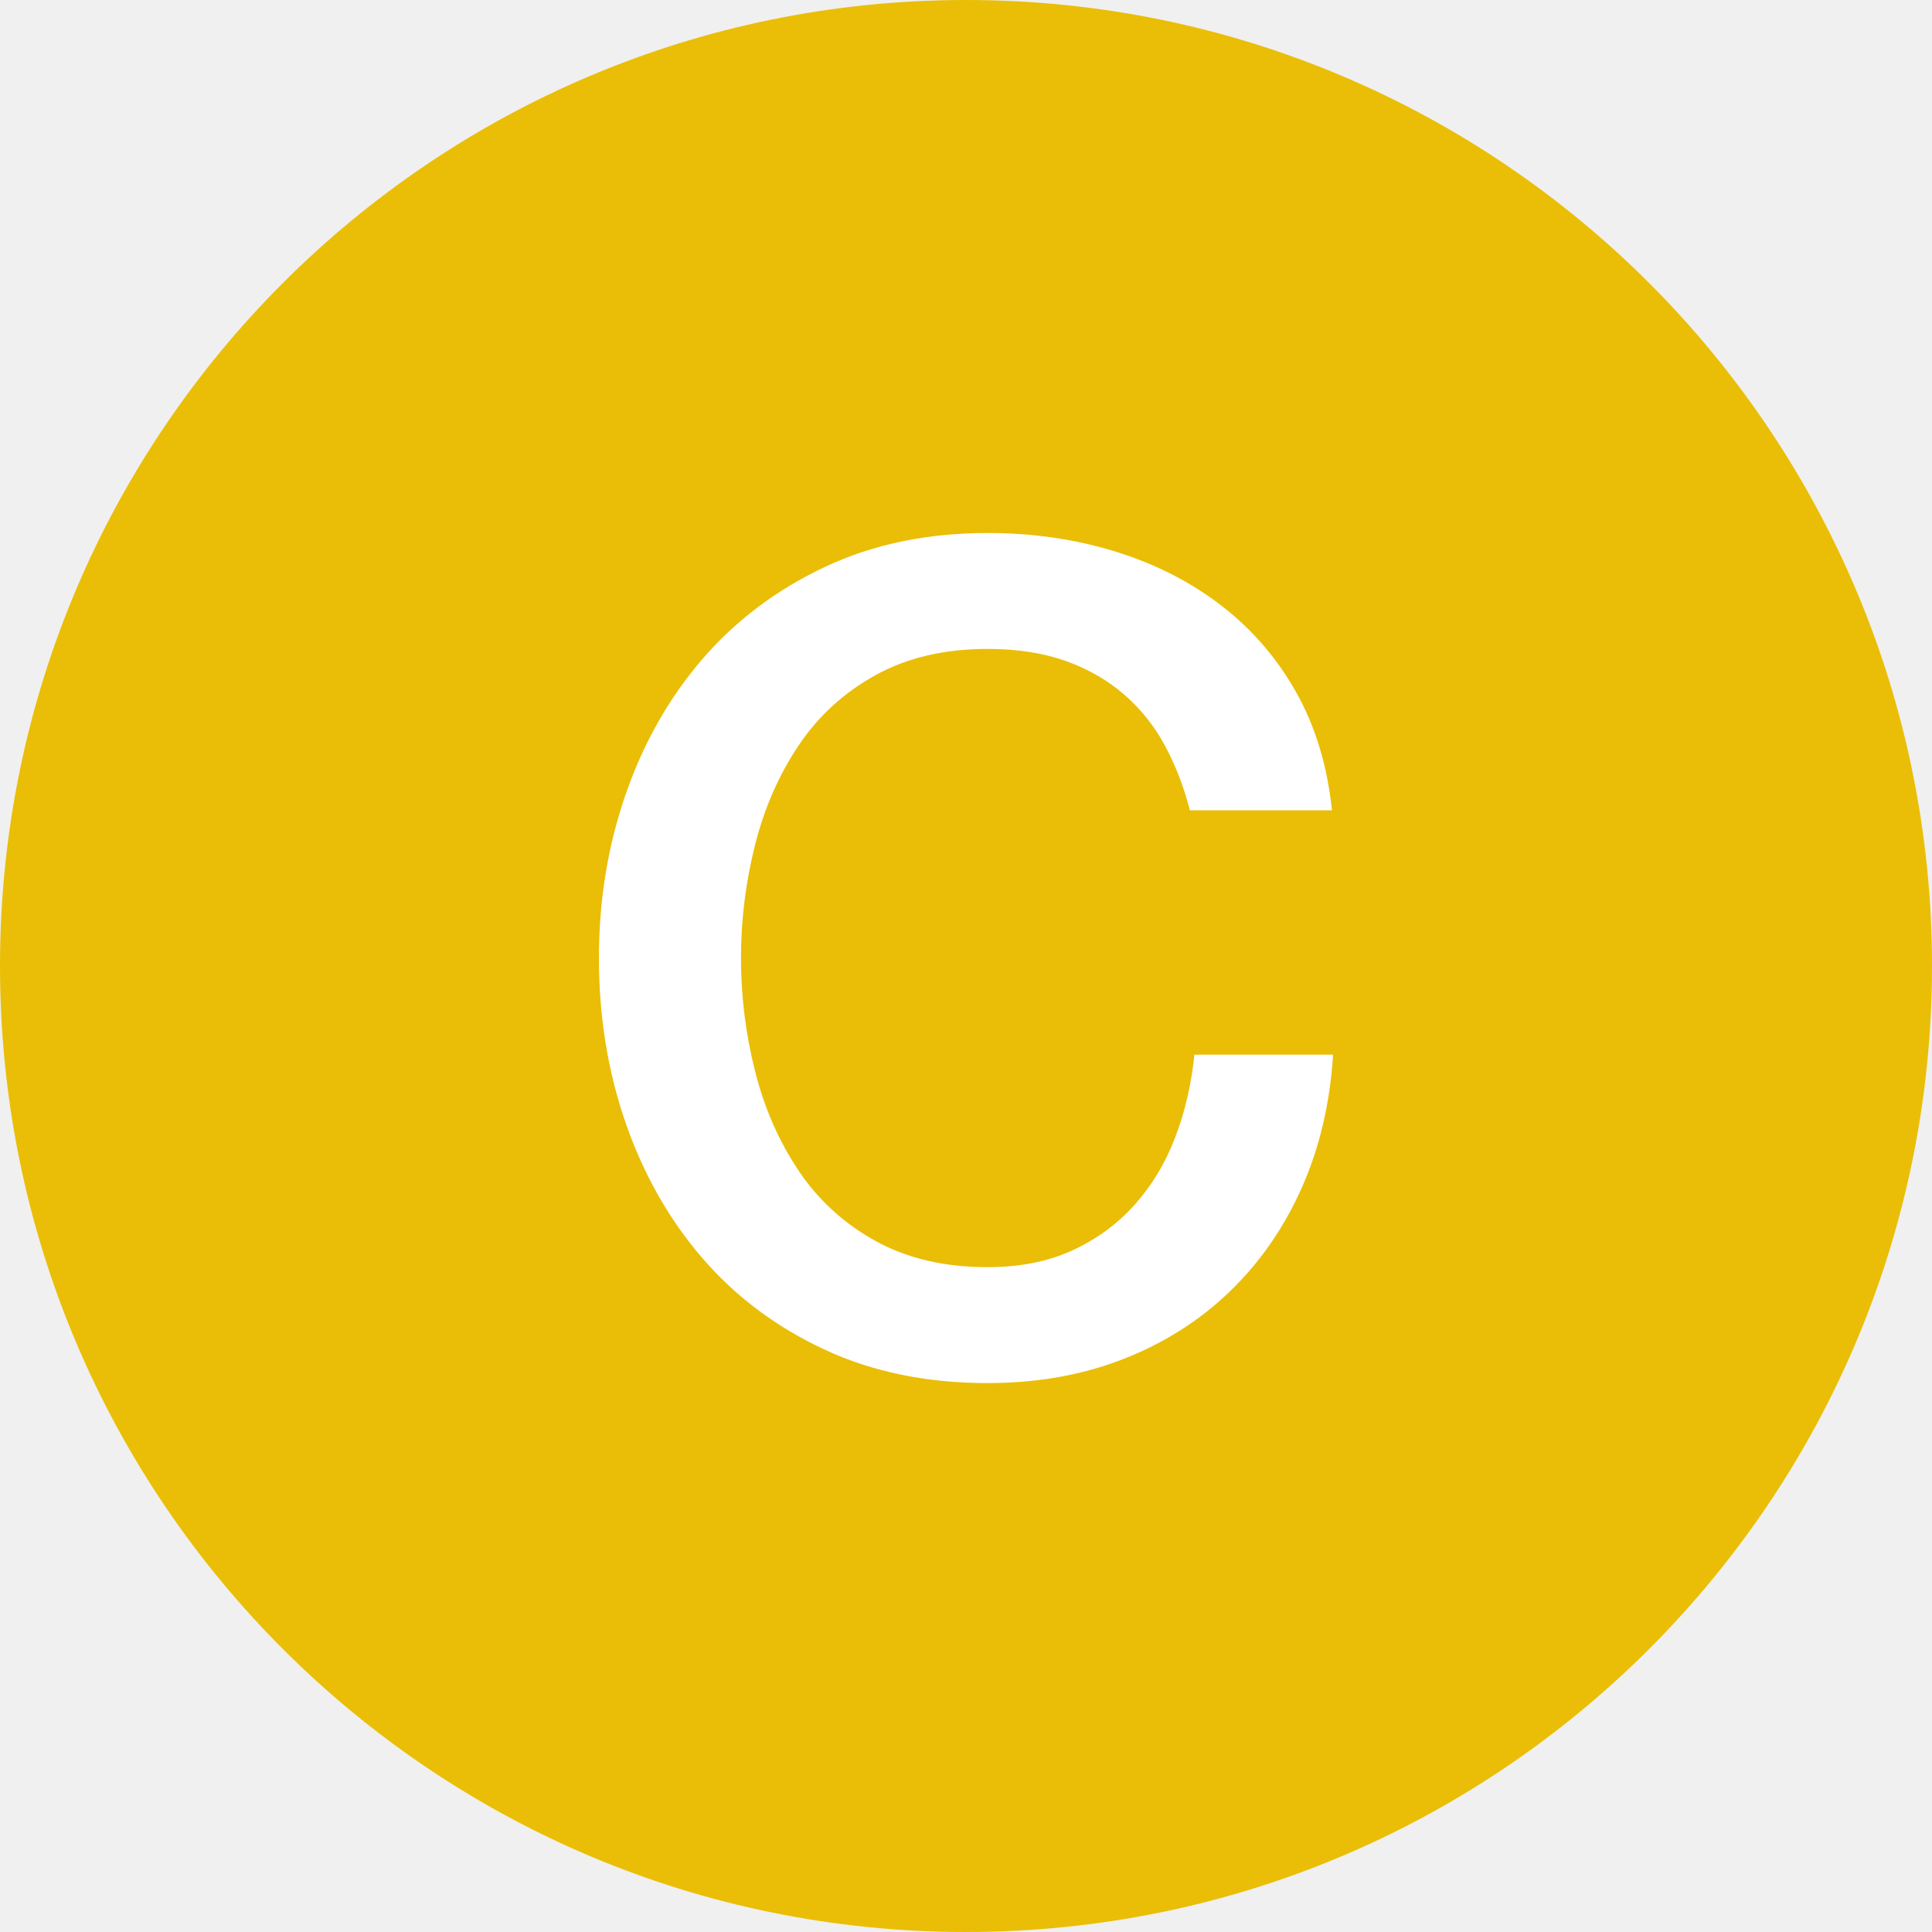
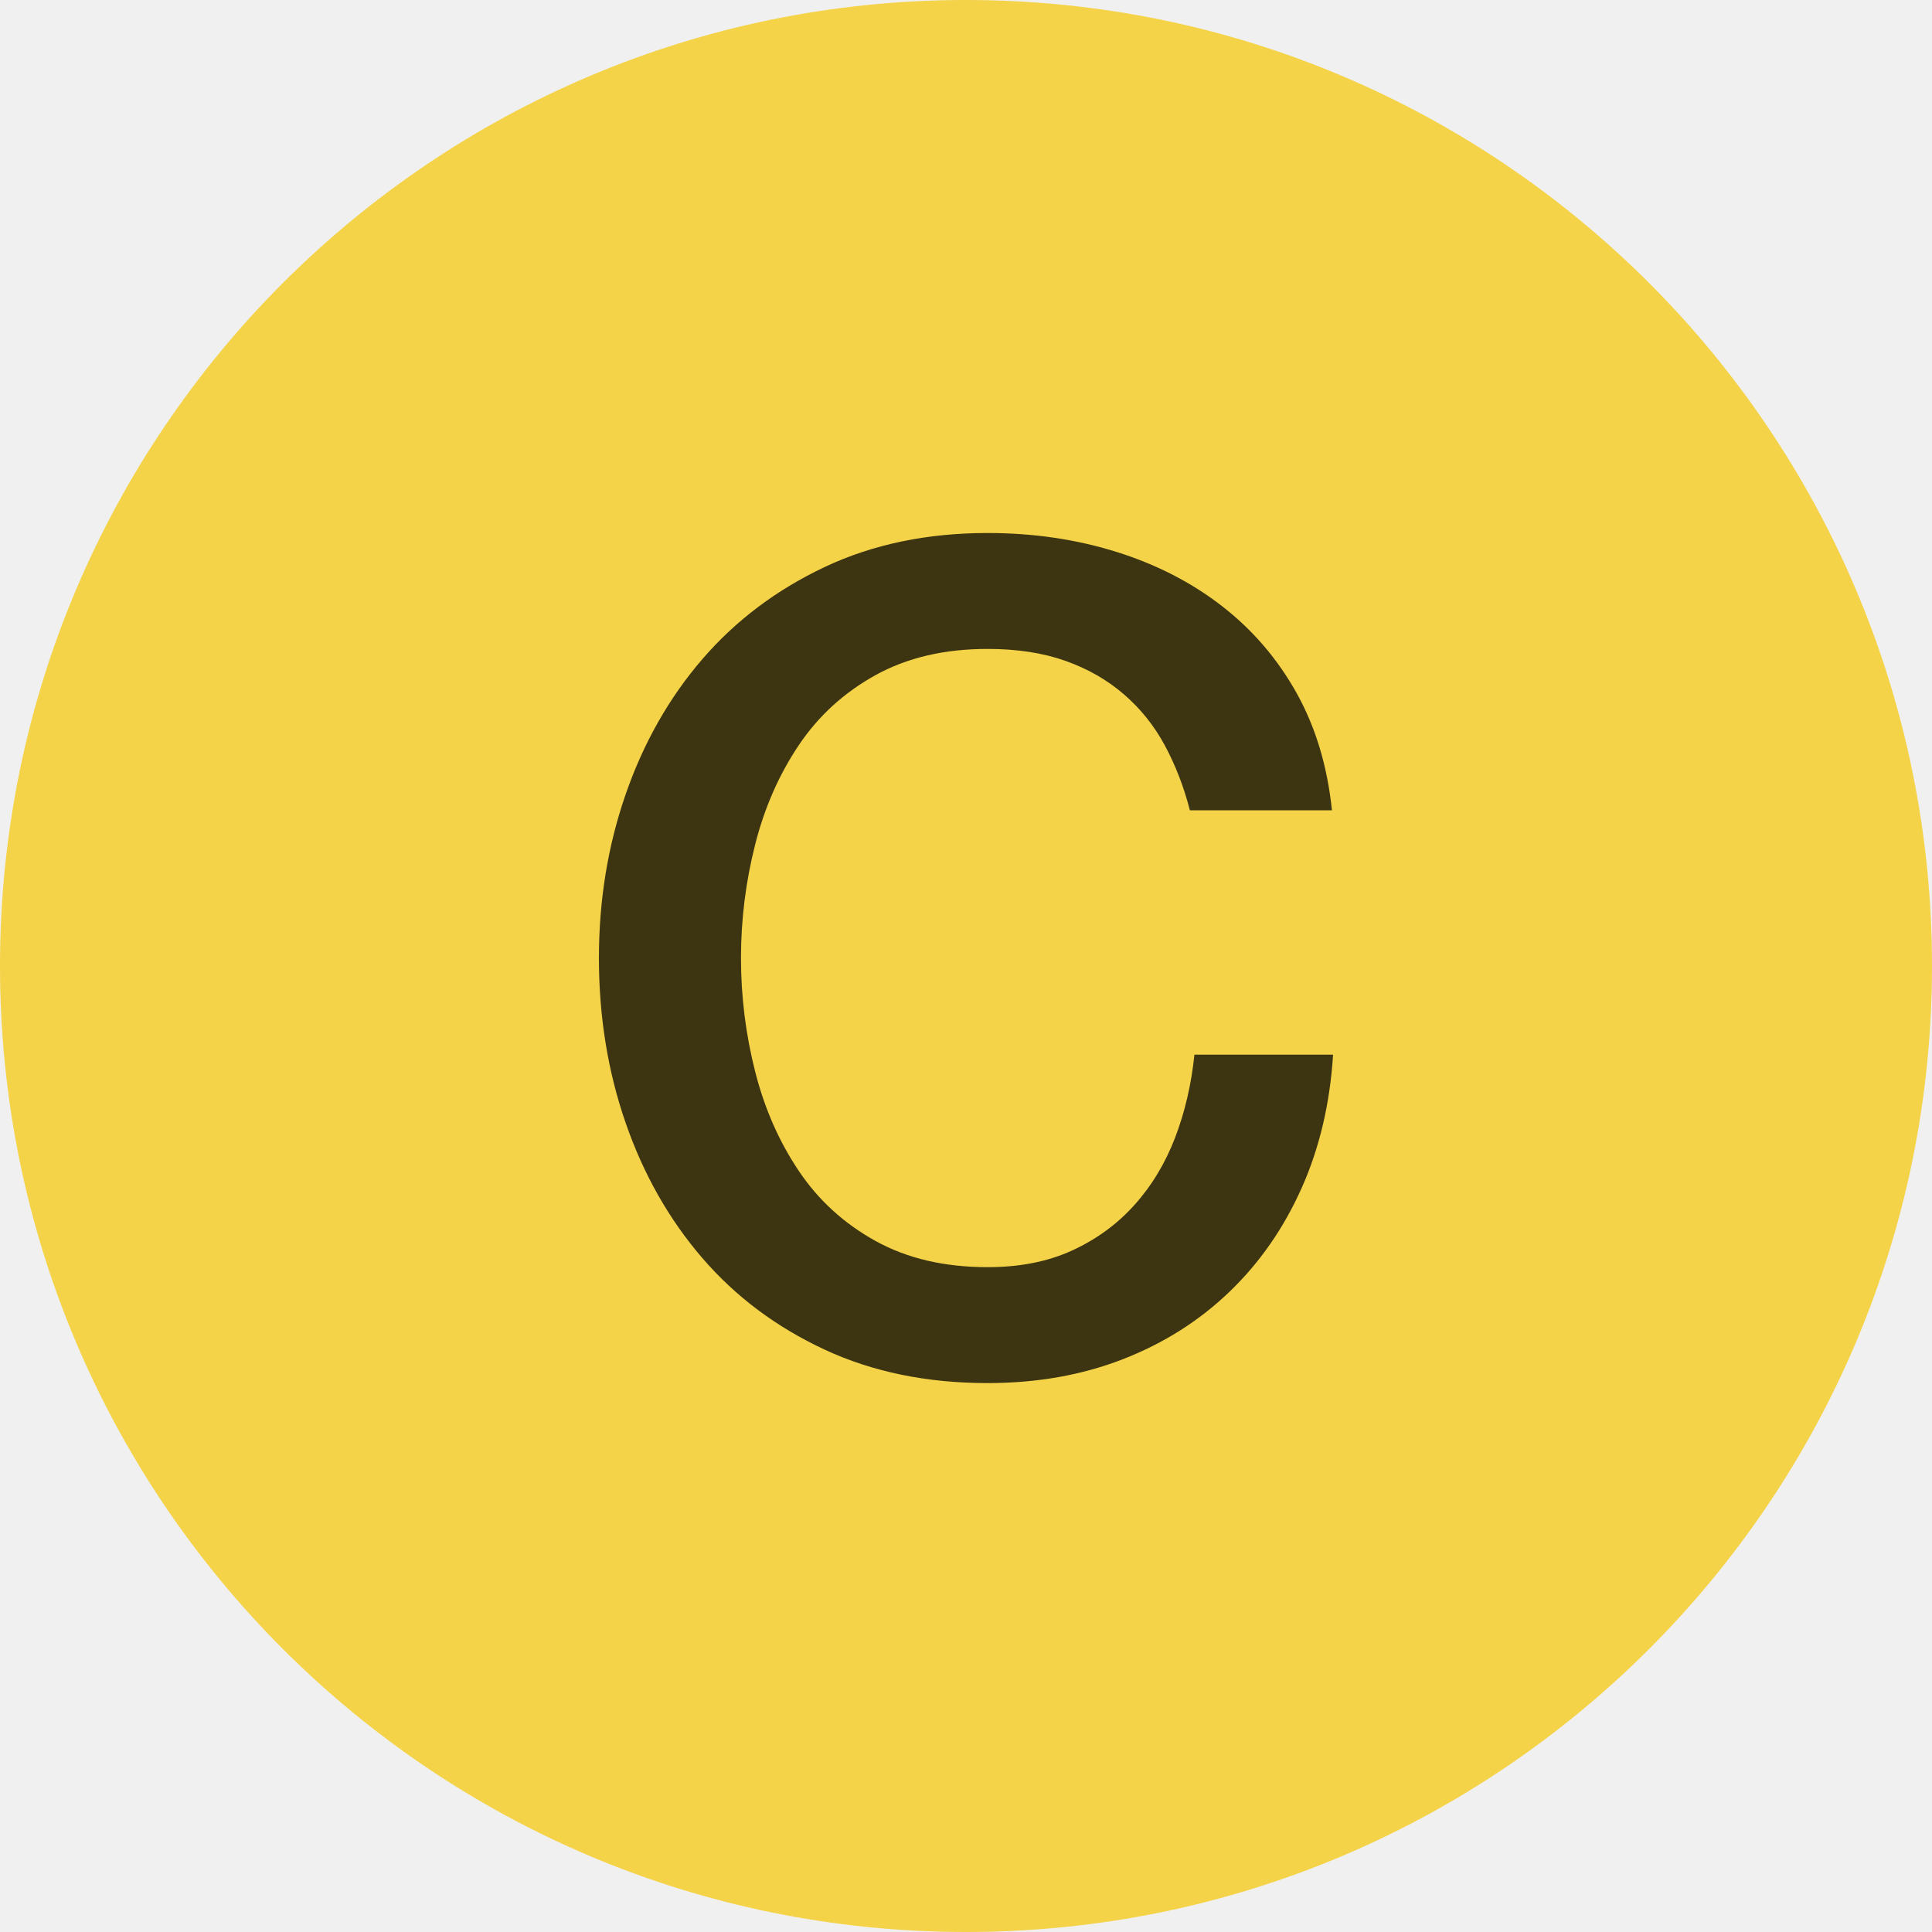
<svg xmlns="http://www.w3.org/2000/svg" width="17" height="17">
  <g fill="none" fill-rule="evenodd">
-     <circle cx="8.5" cy="8.5" r="8.5" fill="#EABE06" />
-     <path fill="#FFF" fill-rule="nonzero" d="M10.47 7.13c-.053-.207-.127-.397-.22-.57-.093-.173-.213-.323-.36-.45s-.318-.225-.515-.295c-.197-.07-.425-.105-.685-.105-.38 0-.708.077-.985.23-.277.153-.502.358-.675.615-.173.257-.302.548-.385.875-.083.327-.125.66-.125 1 0 .34.042.673.125 1s.212.618.385.875c.173.257.398.462.675.615.277.153.605.23.985.23.28 0 .527-.048.74-.145.213-.097.397-.23.55-.4.153-.17.273-.368.36-.595.087-.227.143-.47.17-.73h1.22c-.027.427-.118.817-.275 1.17-.157.353-.368.658-.635.915-.267.257-.58.455-.94.595-.36.14-.757.21-1.19.21-.533 0-1.012-.098-1.435-.295-.423-.197-.782-.465-1.075-.805s-.518-.737-.675-1.19c-.157-.453-.235-.937-.235-1.45 0-.507.078-.987.235-1.44.157-.453.382-.85.675-1.19.293-.34.652-.61 1.075-.81.423-.2.902-.3 1.435-.3.4 0 .777.055 1.13.165.353.11.665.27.935.48.27.21.488.465.655.765.167.3.27.643.31 1.03h-1.25z" />
+     <circle cx="8.5" cy="8.5" r="8.5" fill="#F4D348" />
+     <path fill="#000000" fill-opacity="0.75" fill-rule="nonzero" d="M10.47 7.13c-.053-.207-.127-.397-.22-.57-.093-.173-.213-.323-.36-.45s-.318-.225-.515-.295c-.197-.07-.425-.105-.685-.105-.38 0-.708.077-.985.23-.277.153-.502.358-.675.615-.173.257-.302.548-.385.875-.083.327-.125.66-.125 1 0 .34.042.673.125 1s.212.618.385.875c.173.257.398.462.675.615.277.153.605.23.985.23.28 0 .527-.048.74-.145.213-.097.397-.23.55-.4.153-.17.273-.368.36-.595.087-.227.143-.47.17-.73h1.22c-.027.427-.118.817-.275 1.17-.157.353-.368.658-.635.915-.267.257-.58.455-.94.595-.36.14-.757.21-1.19.21-.533 0-1.012-.098-1.435-.295-.423-.197-.782-.465-1.075-.805s-.518-.737-.675-1.19c-.157-.453-.235-.937-.235-1.45 0-.507.078-.987.235-1.44.157-.453.382-.85.675-1.19.293-.34.652-.61 1.075-.81.423-.2.902-.3 1.435-.3.4 0 .777.055 1.13.165.353.11.665.27.935.48.27.21.488.465.655.765.167.3.27.643.31 1.03h-1.25z" />
  </g>
</svg>
